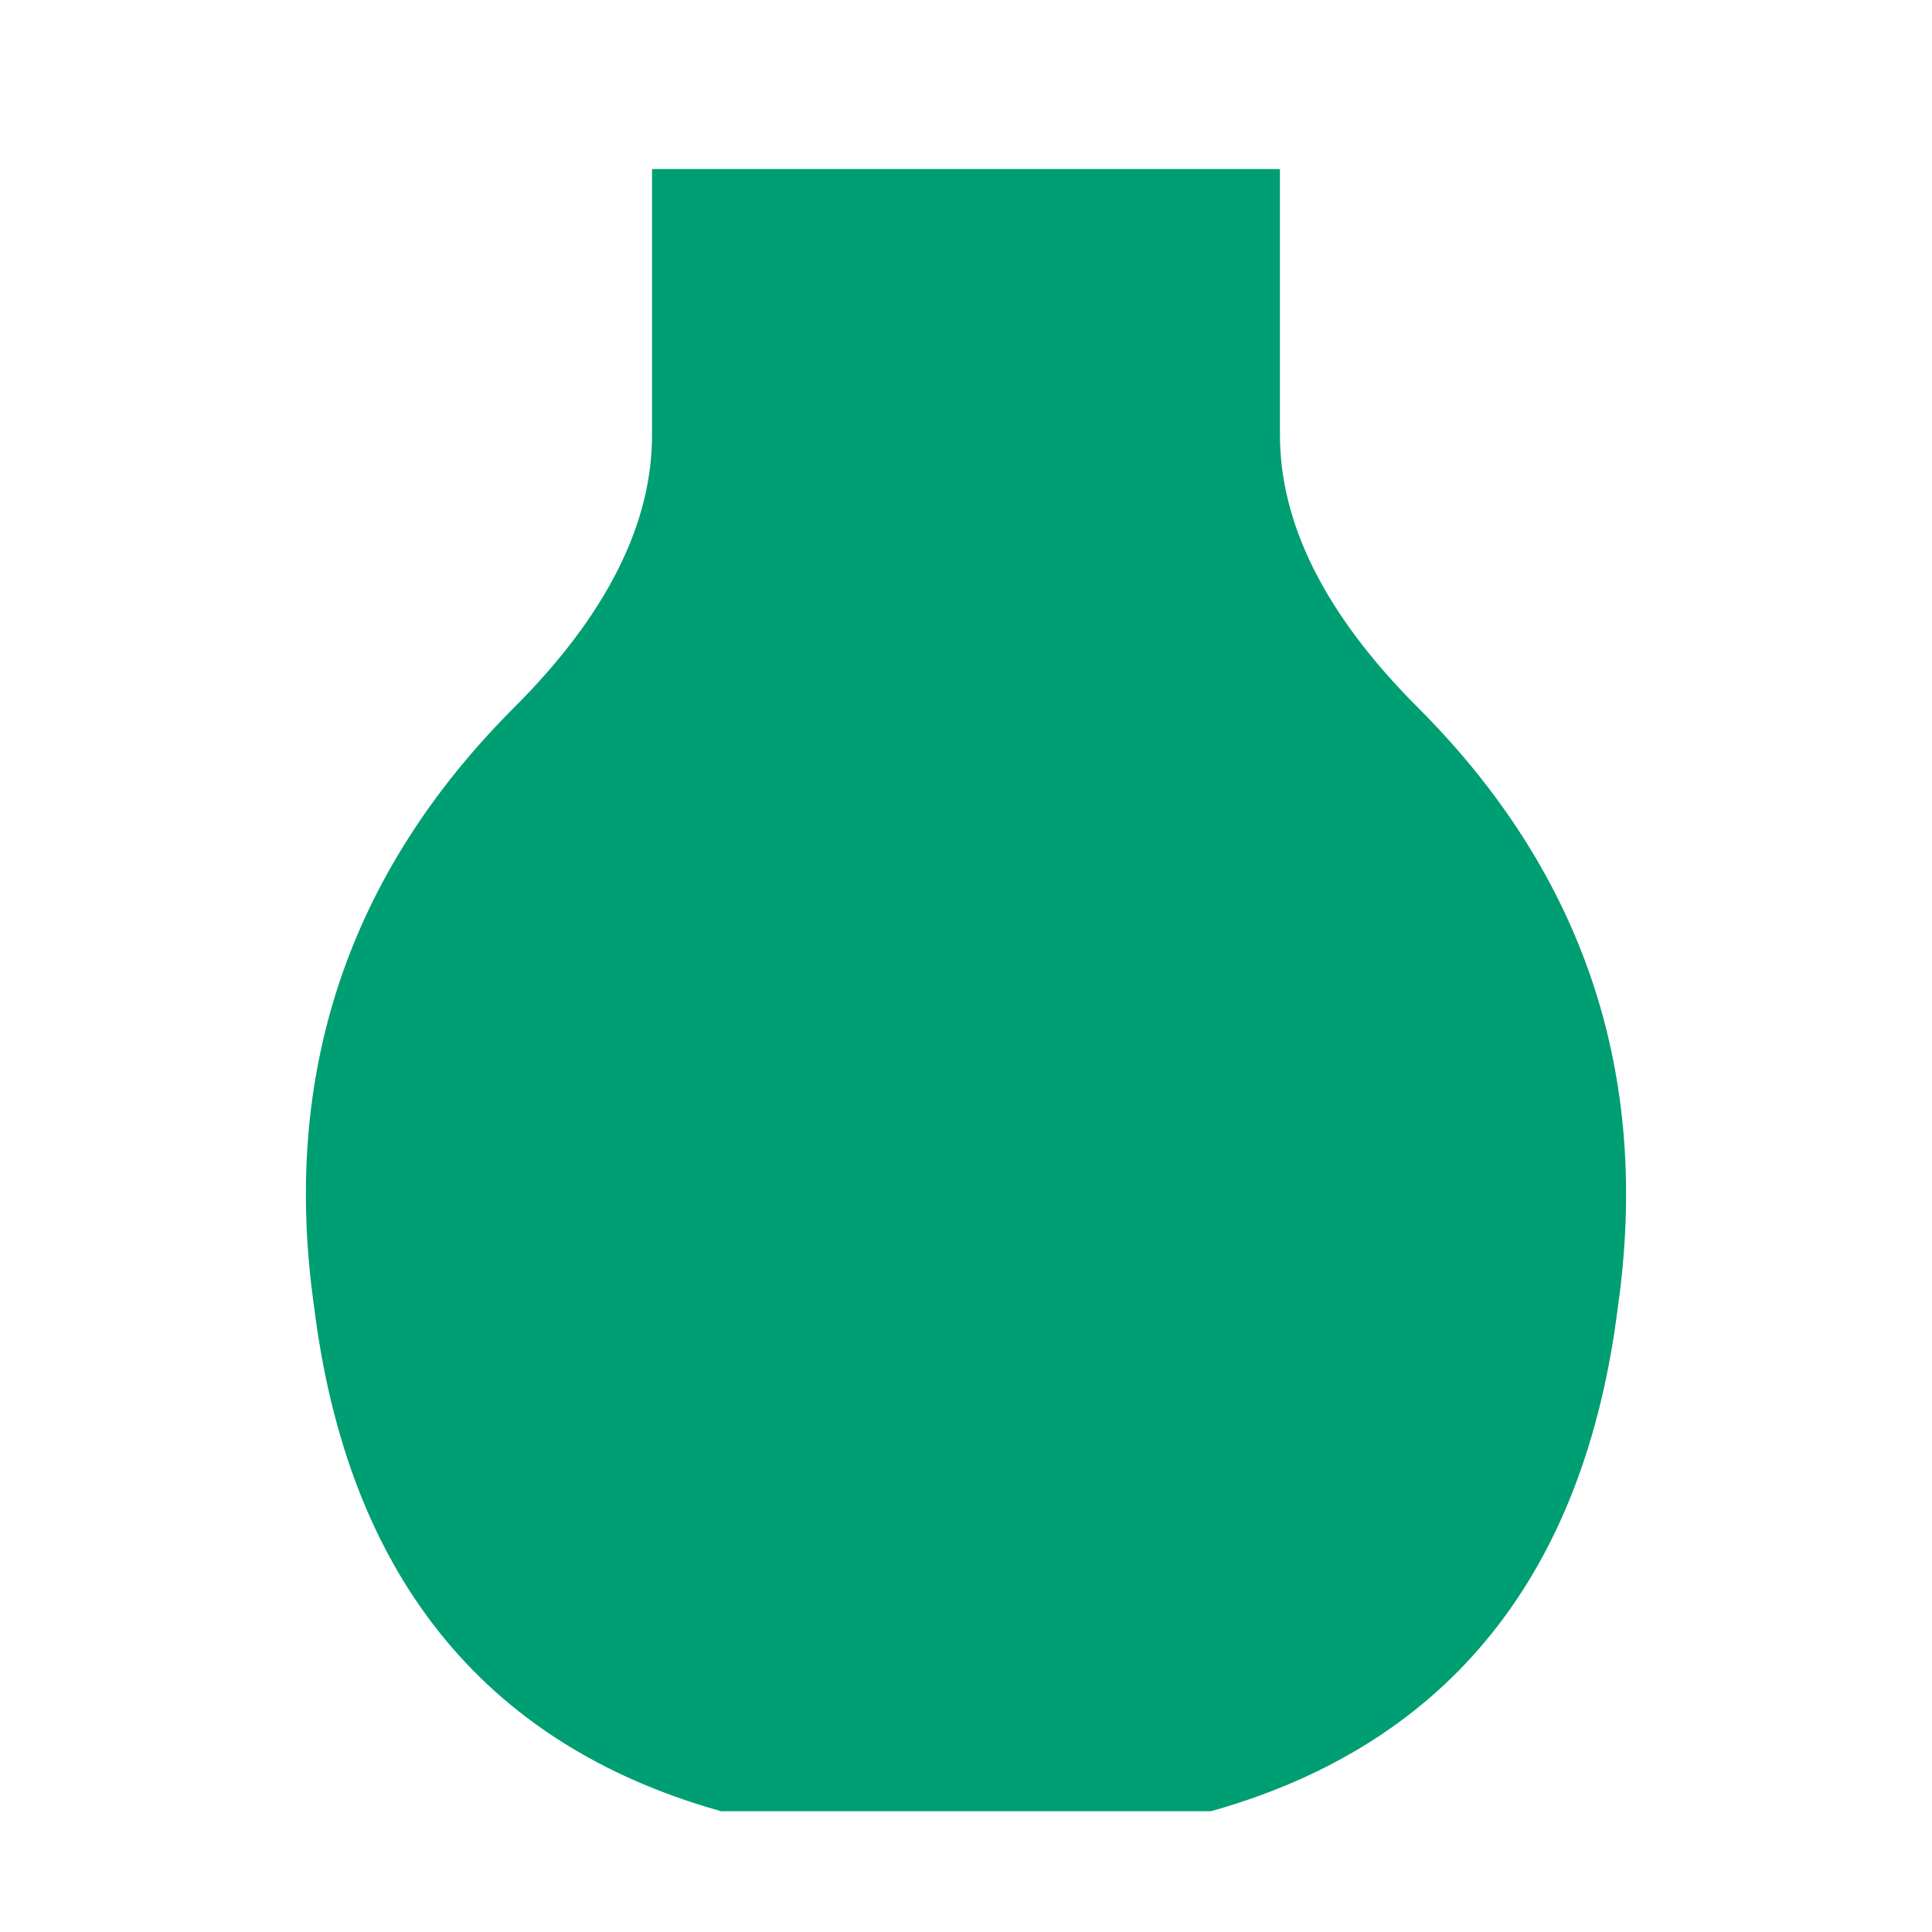
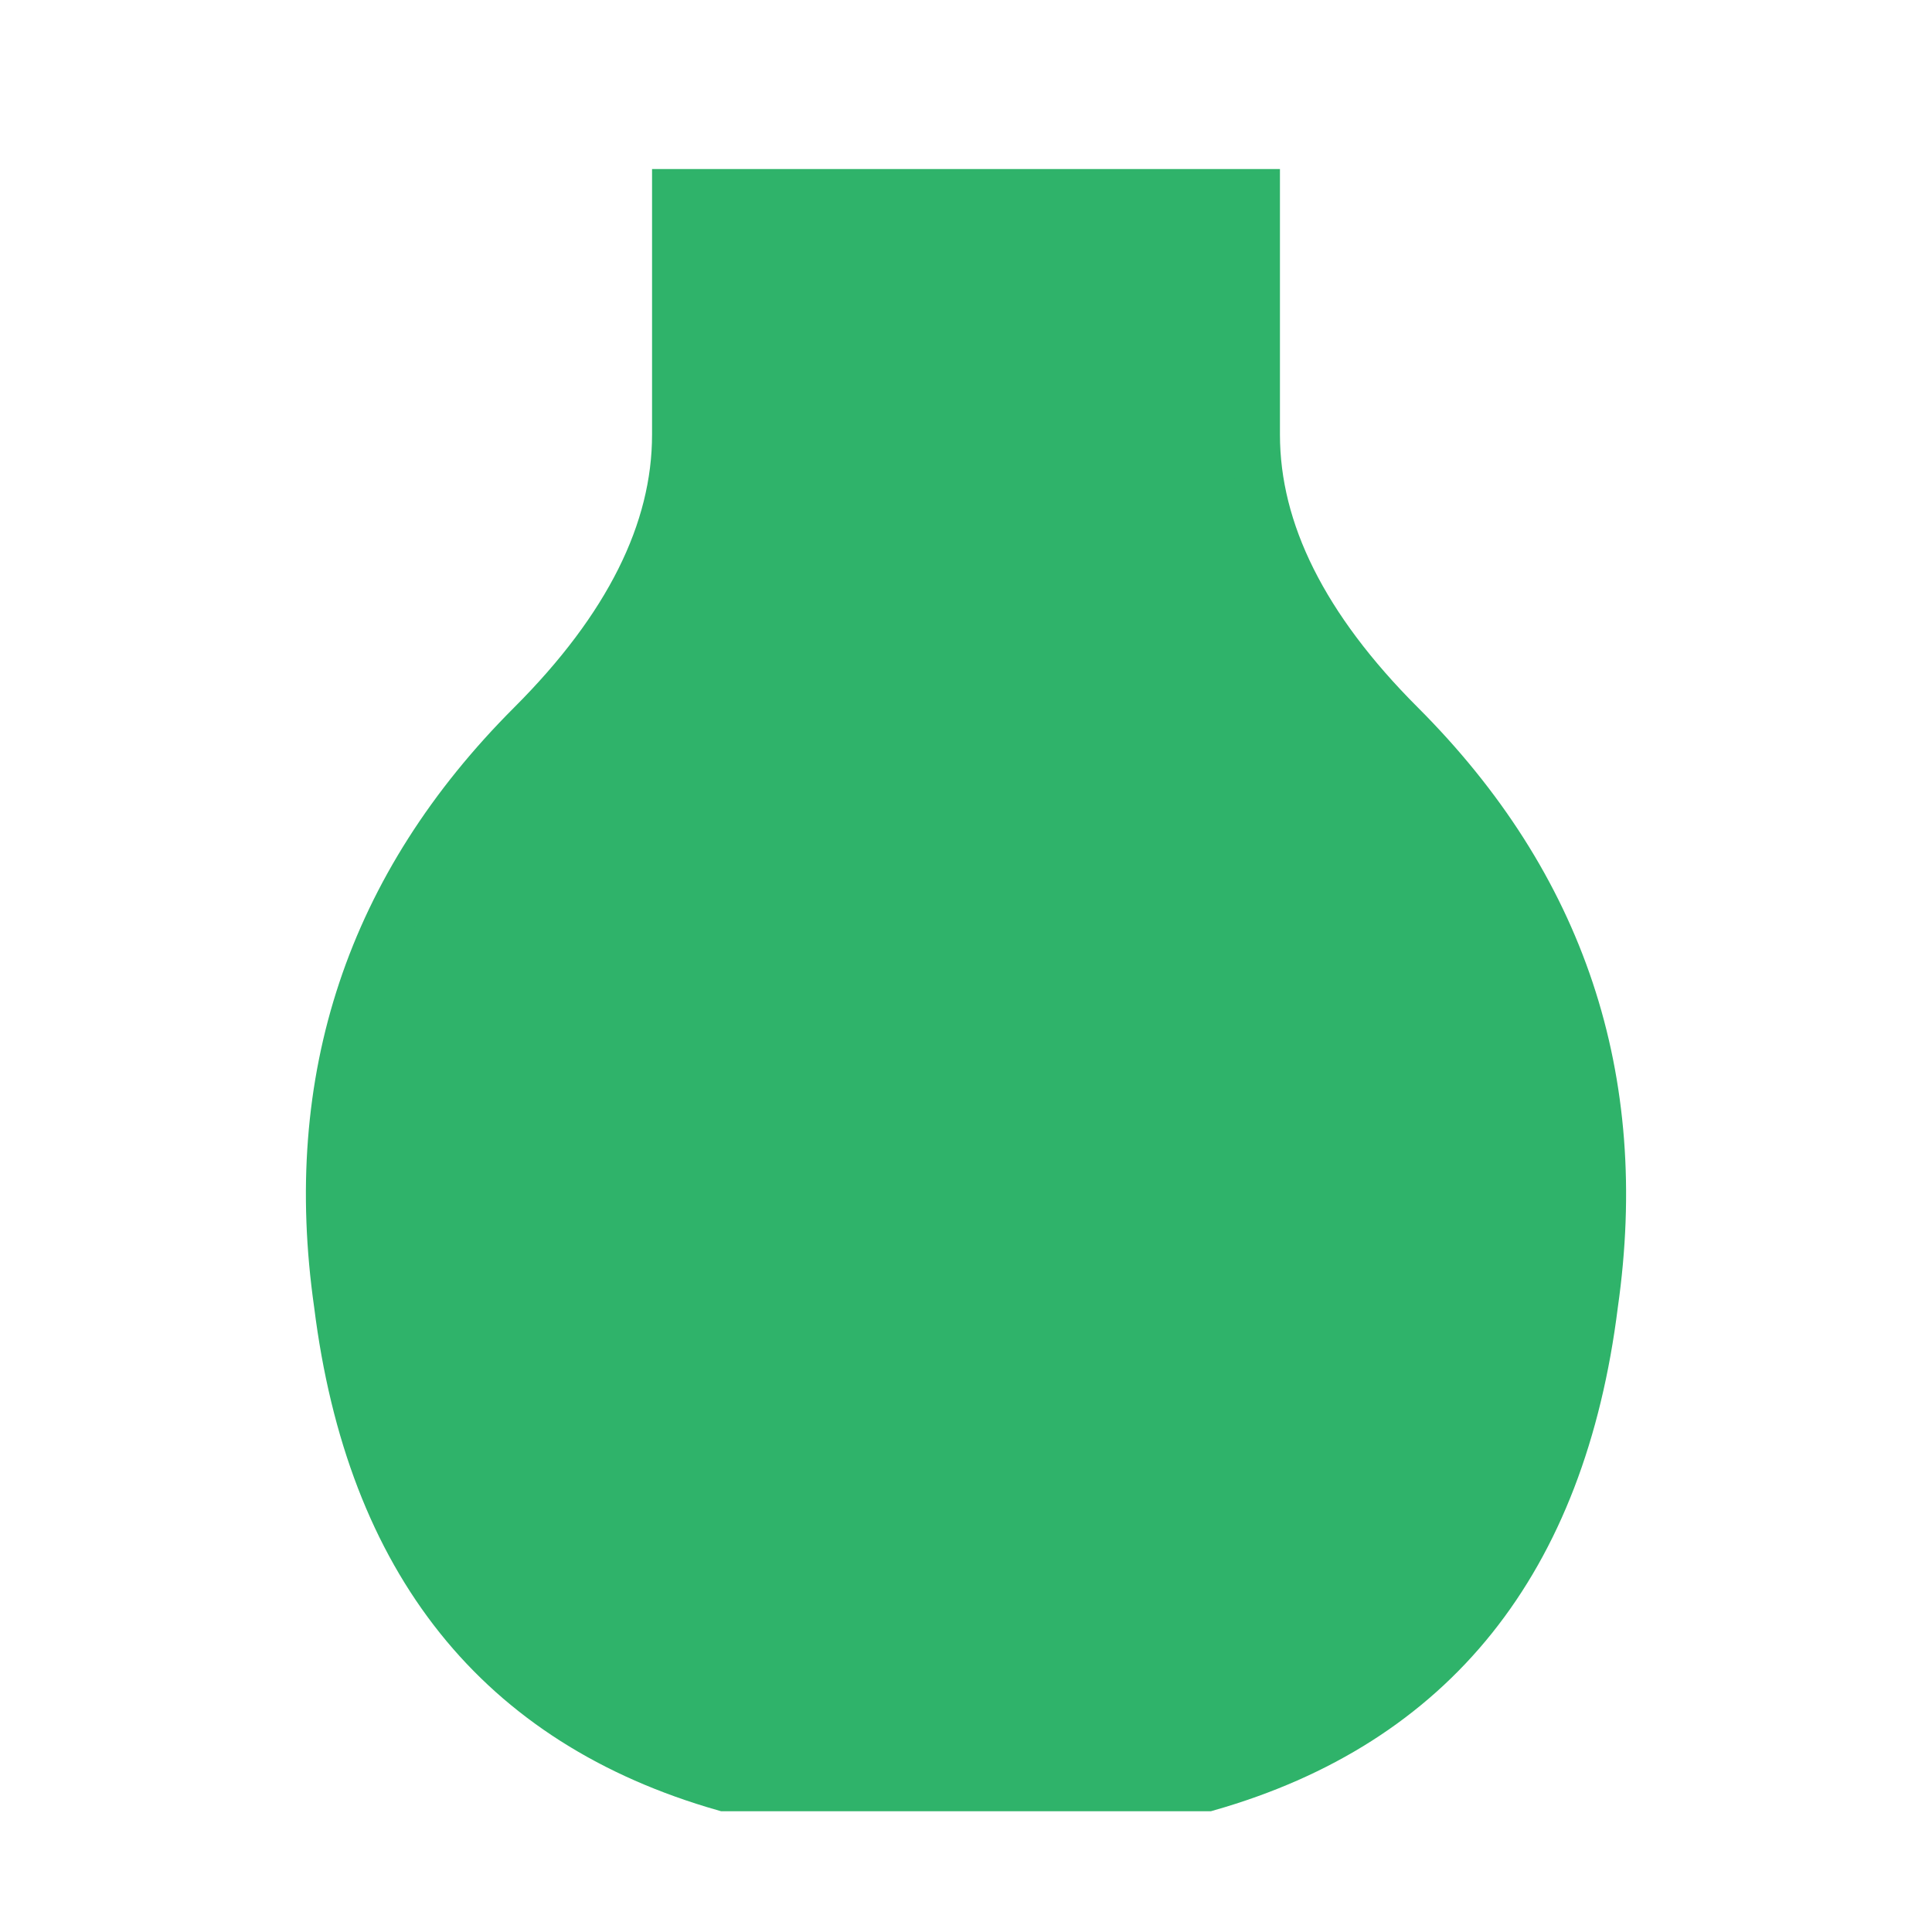
<svg xmlns="http://www.w3.org/2000/svg" width="400" height="400" viewBox="0 0 40 40">
-   <g fill="#009E73" stroke="#009E73">
+   <g fill="#2FB36A" stroke="#2FB36A">
    <path d="M14 4 H26 V9 Q26 12 29 15 Q34 20 33 27 Q32 35 25 37 H15 Q8 35 7 27 Q6 20 11 15 Q14 12 14 9 Z" />
  </g>
</svg>
